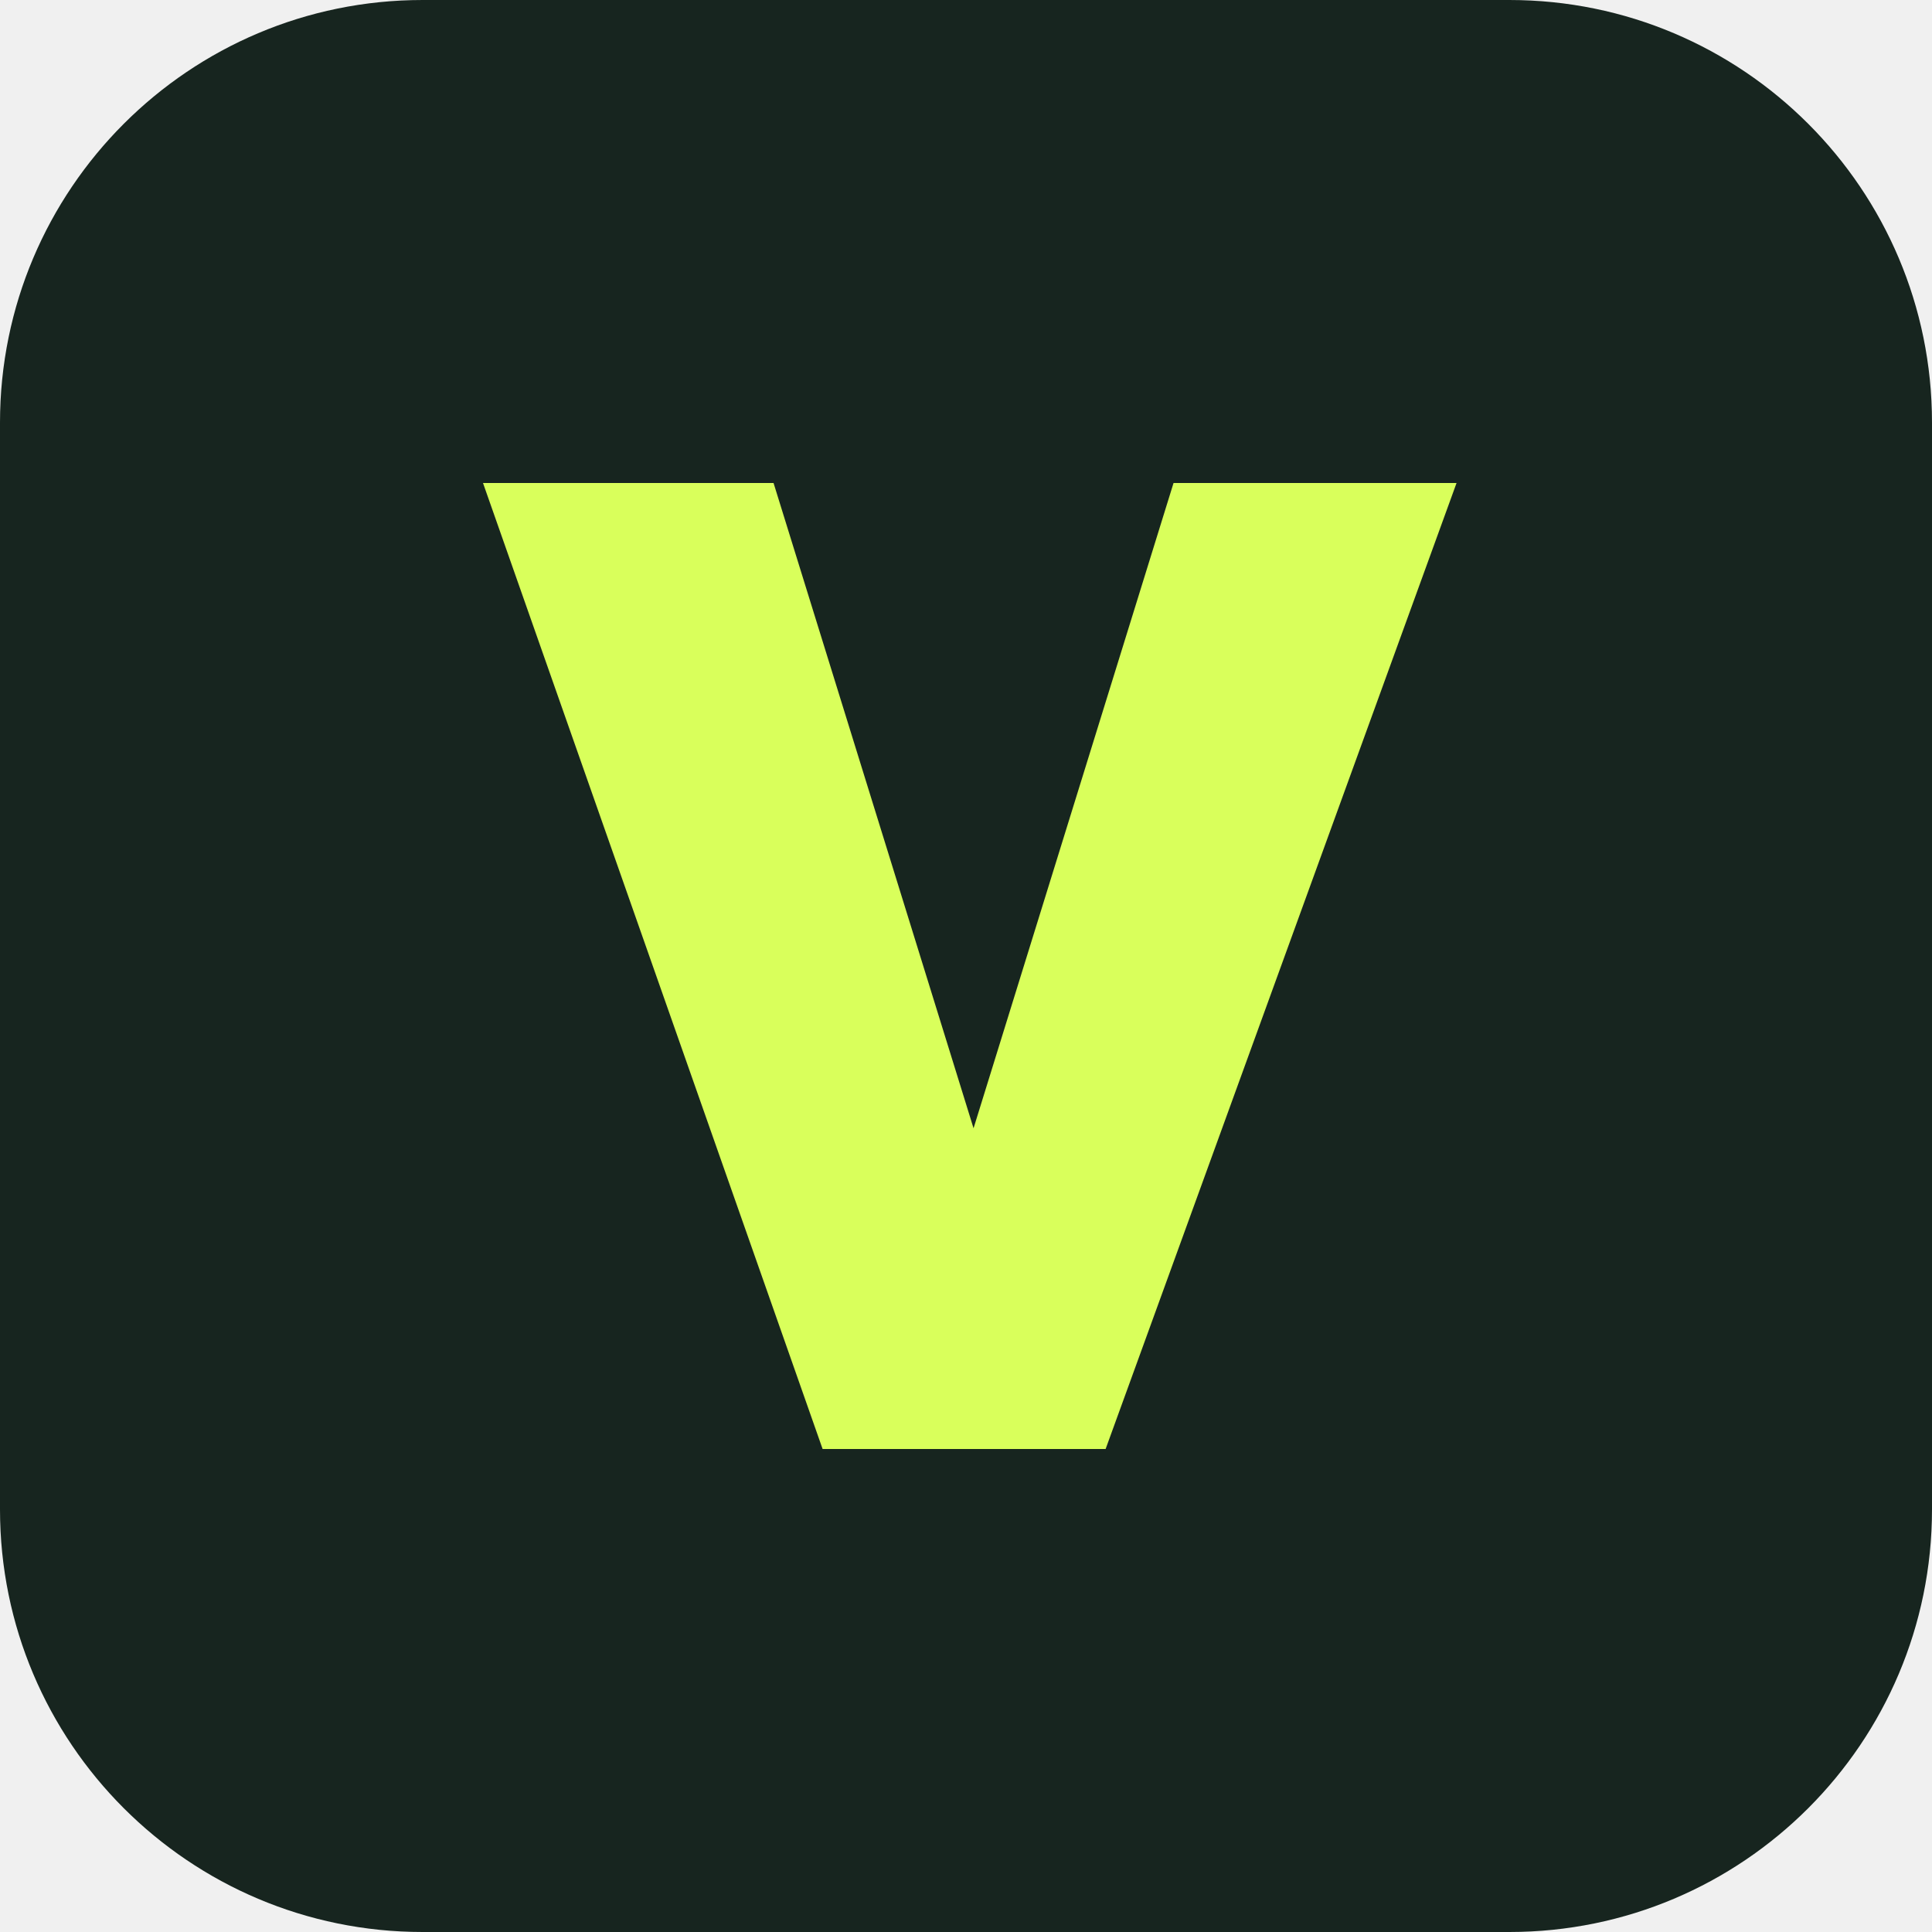
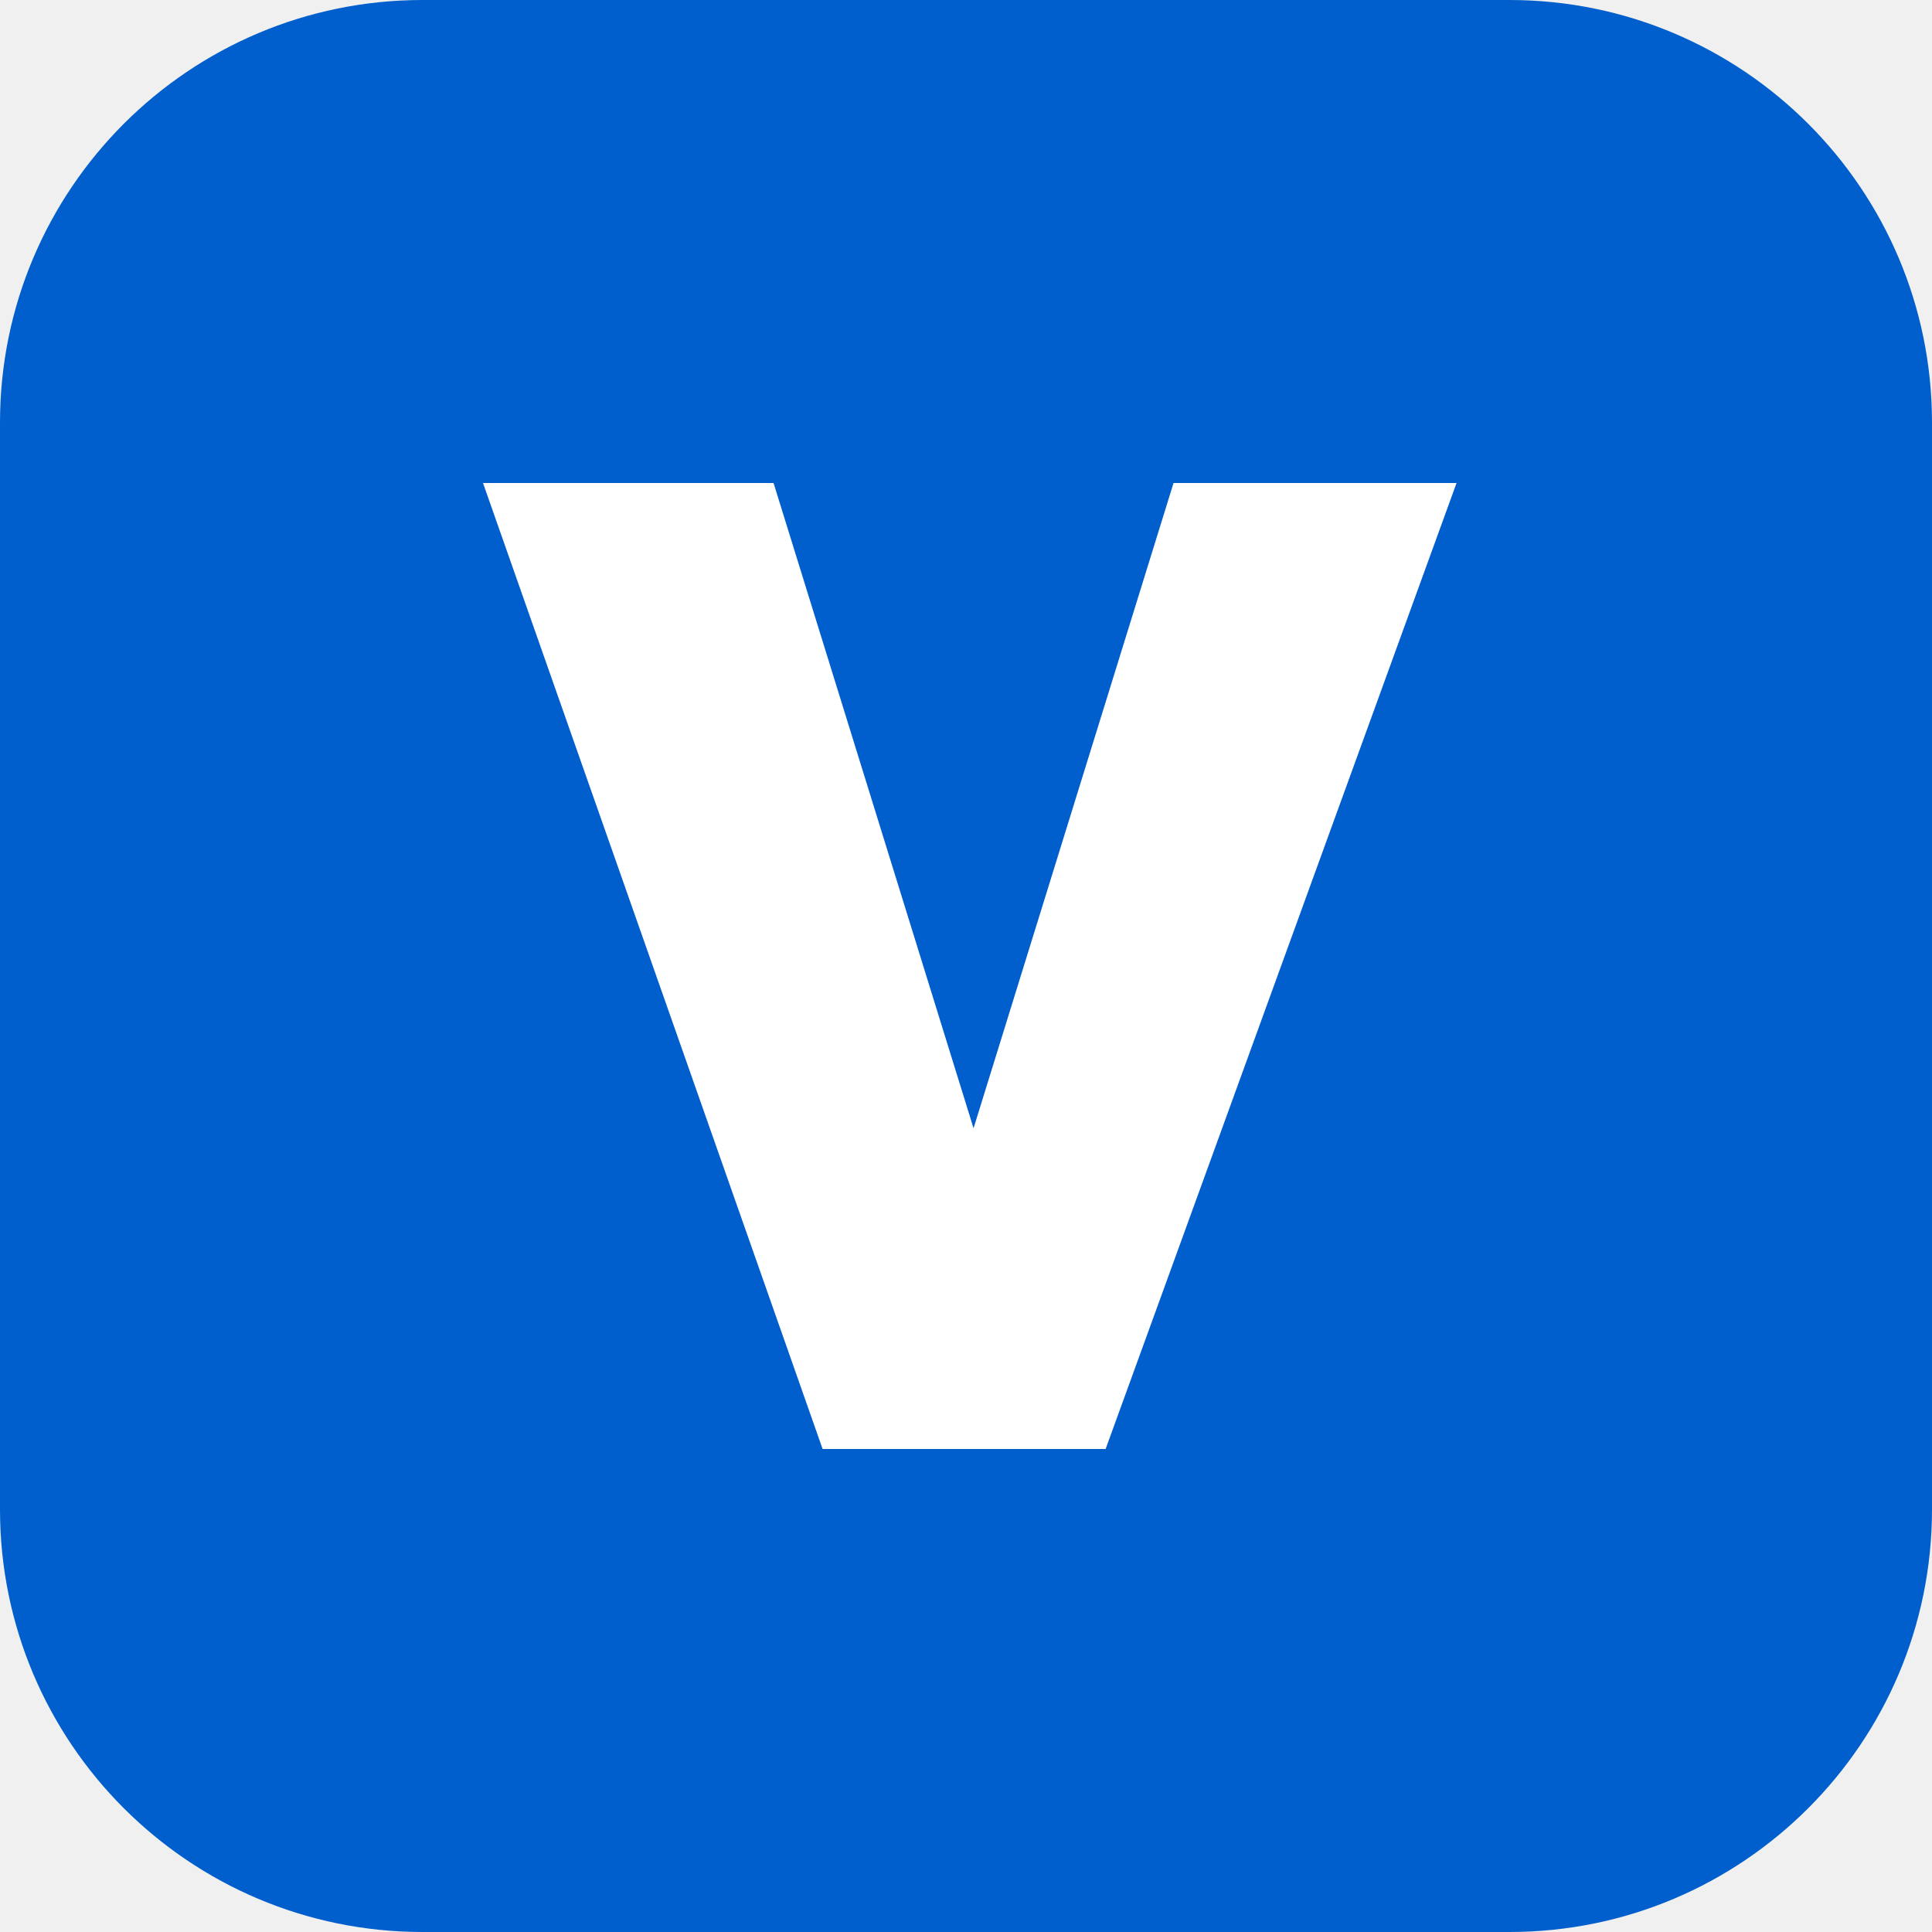
<svg xmlns="http://www.w3.org/2000/svg" width="512" height="512" viewBox="0 0 512 512" role="img" aria-label="Vynlo">
-   <rect width="512" height="512" rx="112" fill="#17251f" />
-   <path d="M128 128h77l53 171 53-171h75l-93 256h-75L128 128Z" fill="#d9ff5b" />
+   <rect width="512" height="512" rx="112" fill="#005FCC" />
+   <path d="M128 128h77l53 171 53-171h75l-93 256h-75L128 128Z" fill="#FFFFFF" />
</svg>
